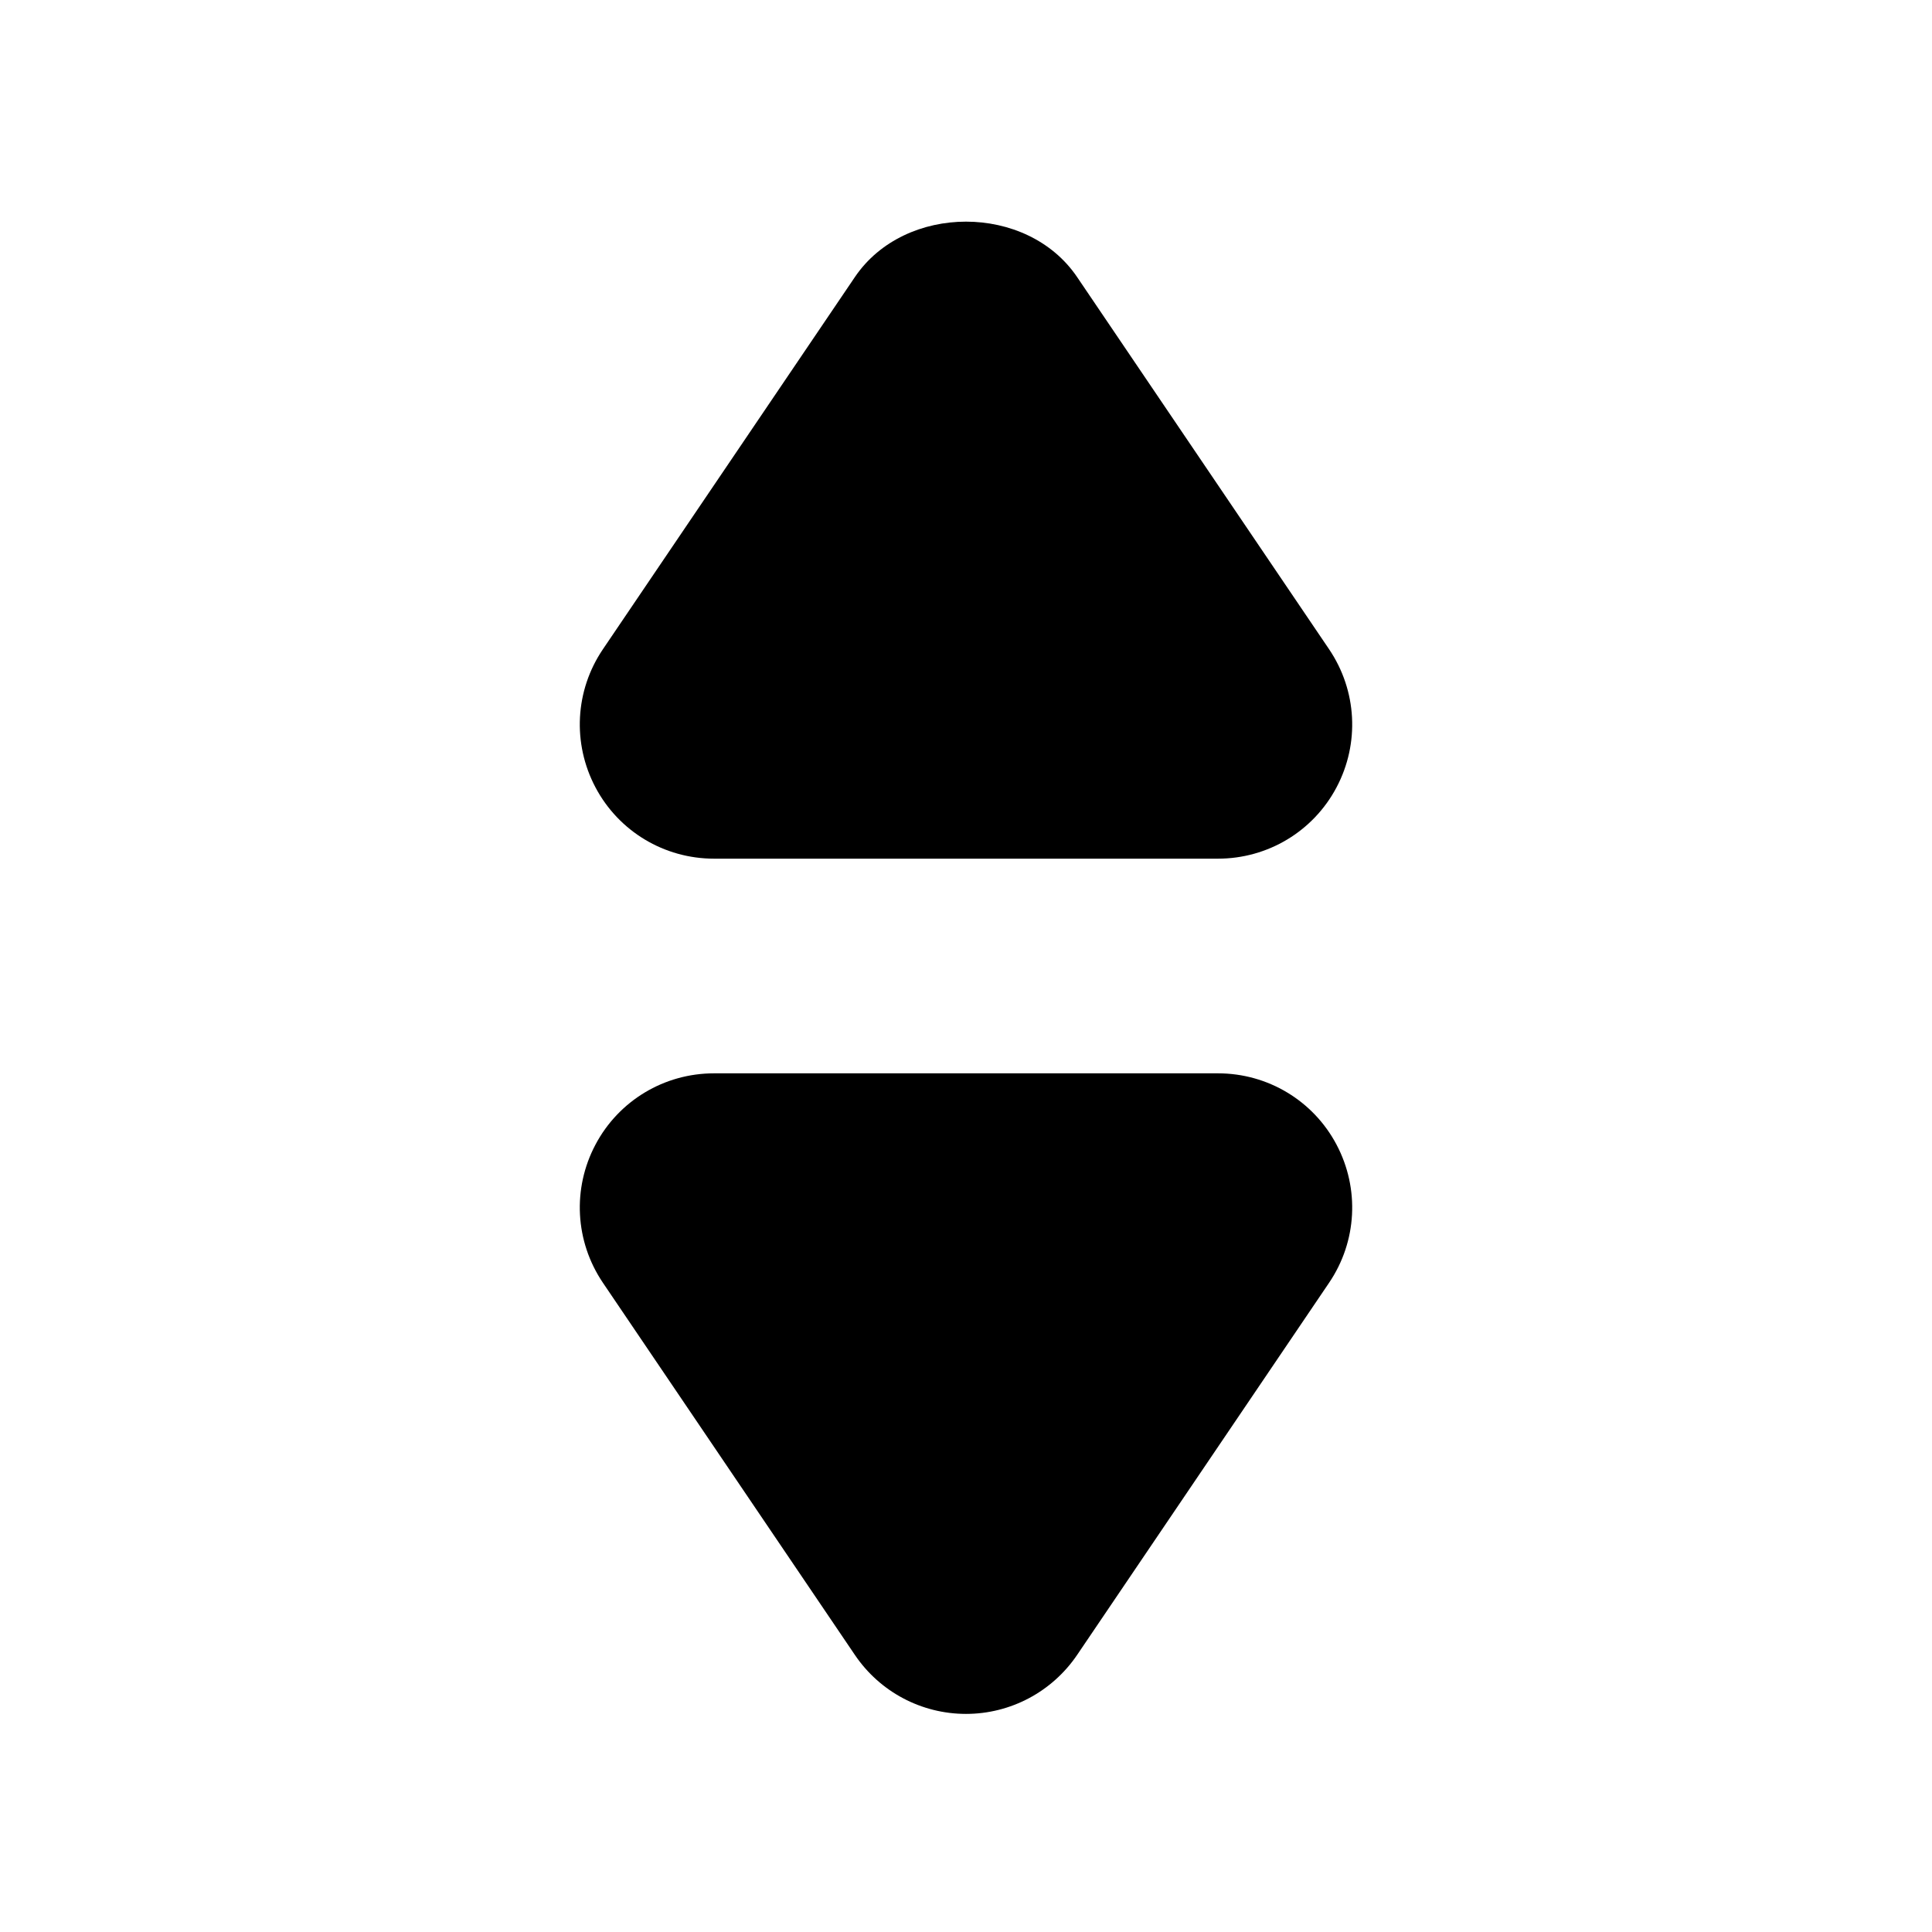
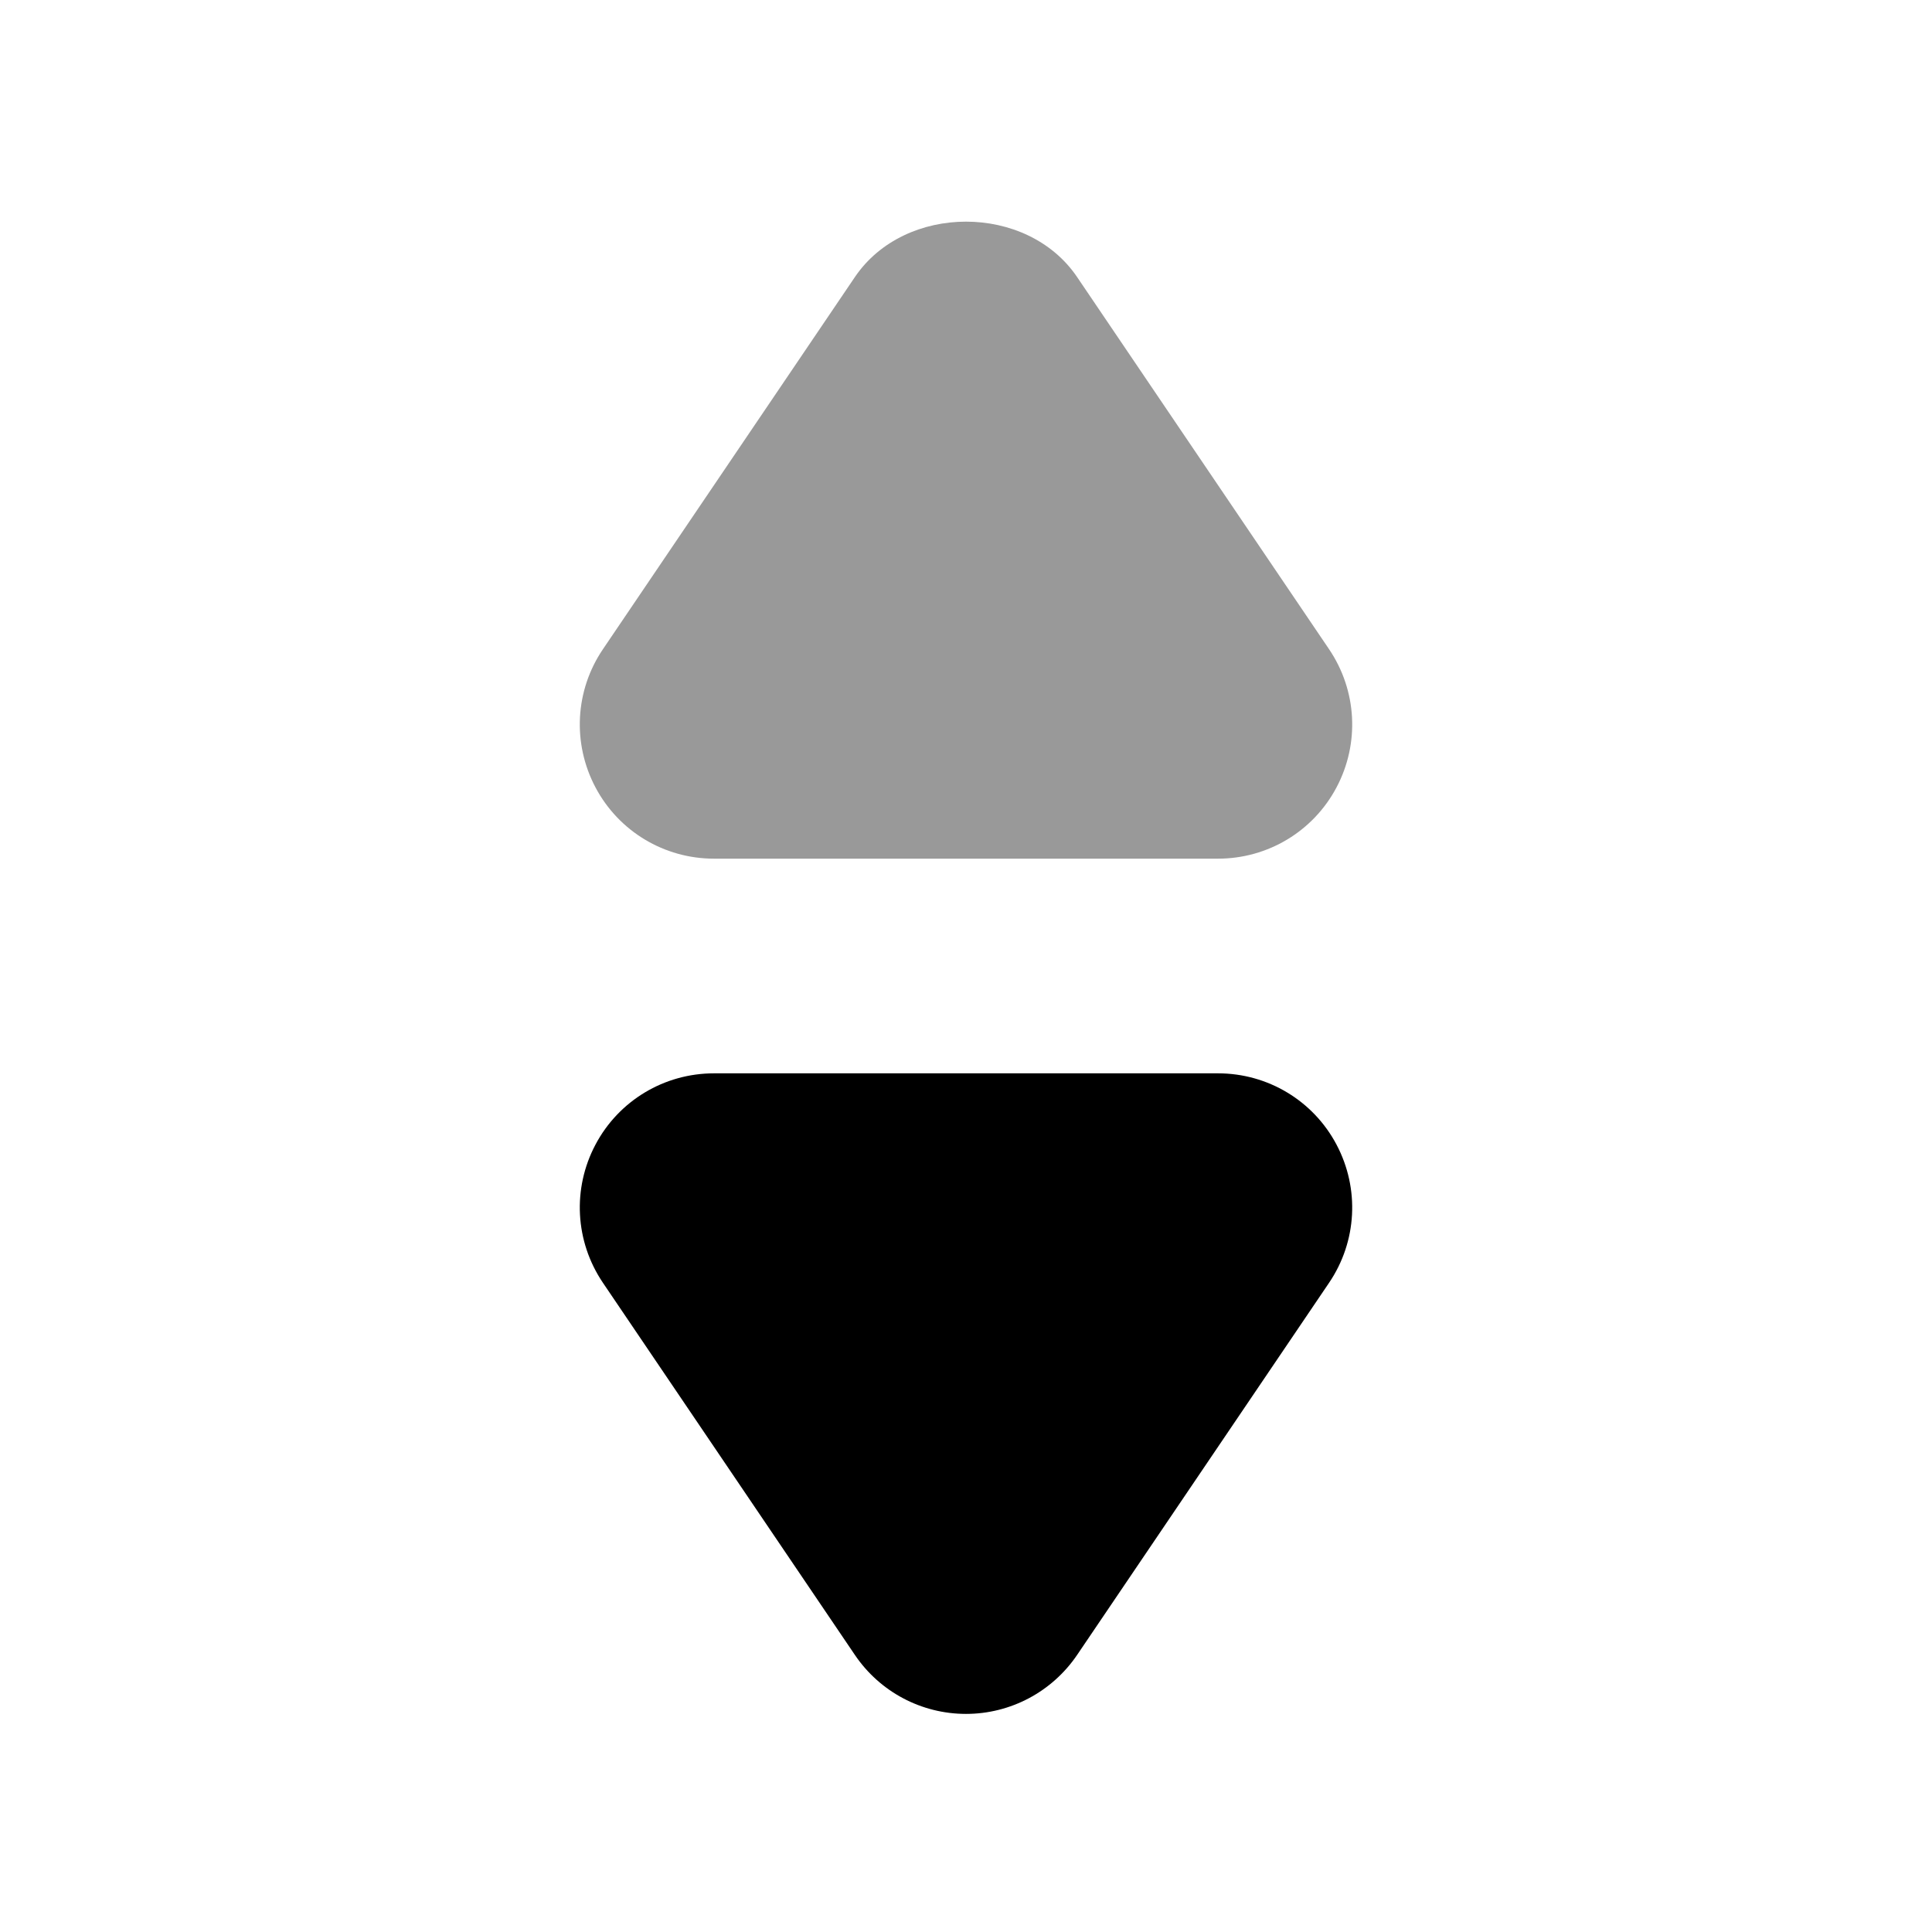
<svg xmlns="http://www.w3.org/2000/svg" width="18" height="18" viewBox="0 0 18 18" fill="none">
-   <path d="M10.035 2.581C9.569 1.893 8.431 1.893 7.965 2.581L5.617 6.049C5.357 6.433 5.331 6.926 5.548 7.336C5.765 7.746 6.189 8 6.652 8H11.348C11.811 8 12.235 7.746 12.452 7.336C12.669 6.927 12.643 6.434 12.383 6.049L10.035 2.581Z" fill="currentColor" />
+   <path d="M10.035 2.581C9.569 1.893 8.431 1.893 7.965 2.581L5.617 6.049C5.357 6.433 5.331 6.926 5.548 7.336C5.765 7.746 6.189 8 6.652 8H11.348C11.811 8 12.235 7.746 12.452 7.336C12.669 6.927 12.643 6.434 12.383 6.049L10.035 2.581Z" fill="currentColor" fill-opacity="0.4" />
  <path d="M11.348 10H6.652C6.189 10 5.765 10.254 5.548 10.664C5.331 11.073 5.357 11.566 5.617 11.951L7.965 15.419C8.198 15.763 8.585 15.968 9 15.968C9.415 15.968 9.802 15.762 10.035 15.419L12.383 11.951C12.643 11.567 12.669 11.074 12.452 10.664C12.235 10.254 11.811 10 11.348 10Z" fill="currentColor" />
</svg>
